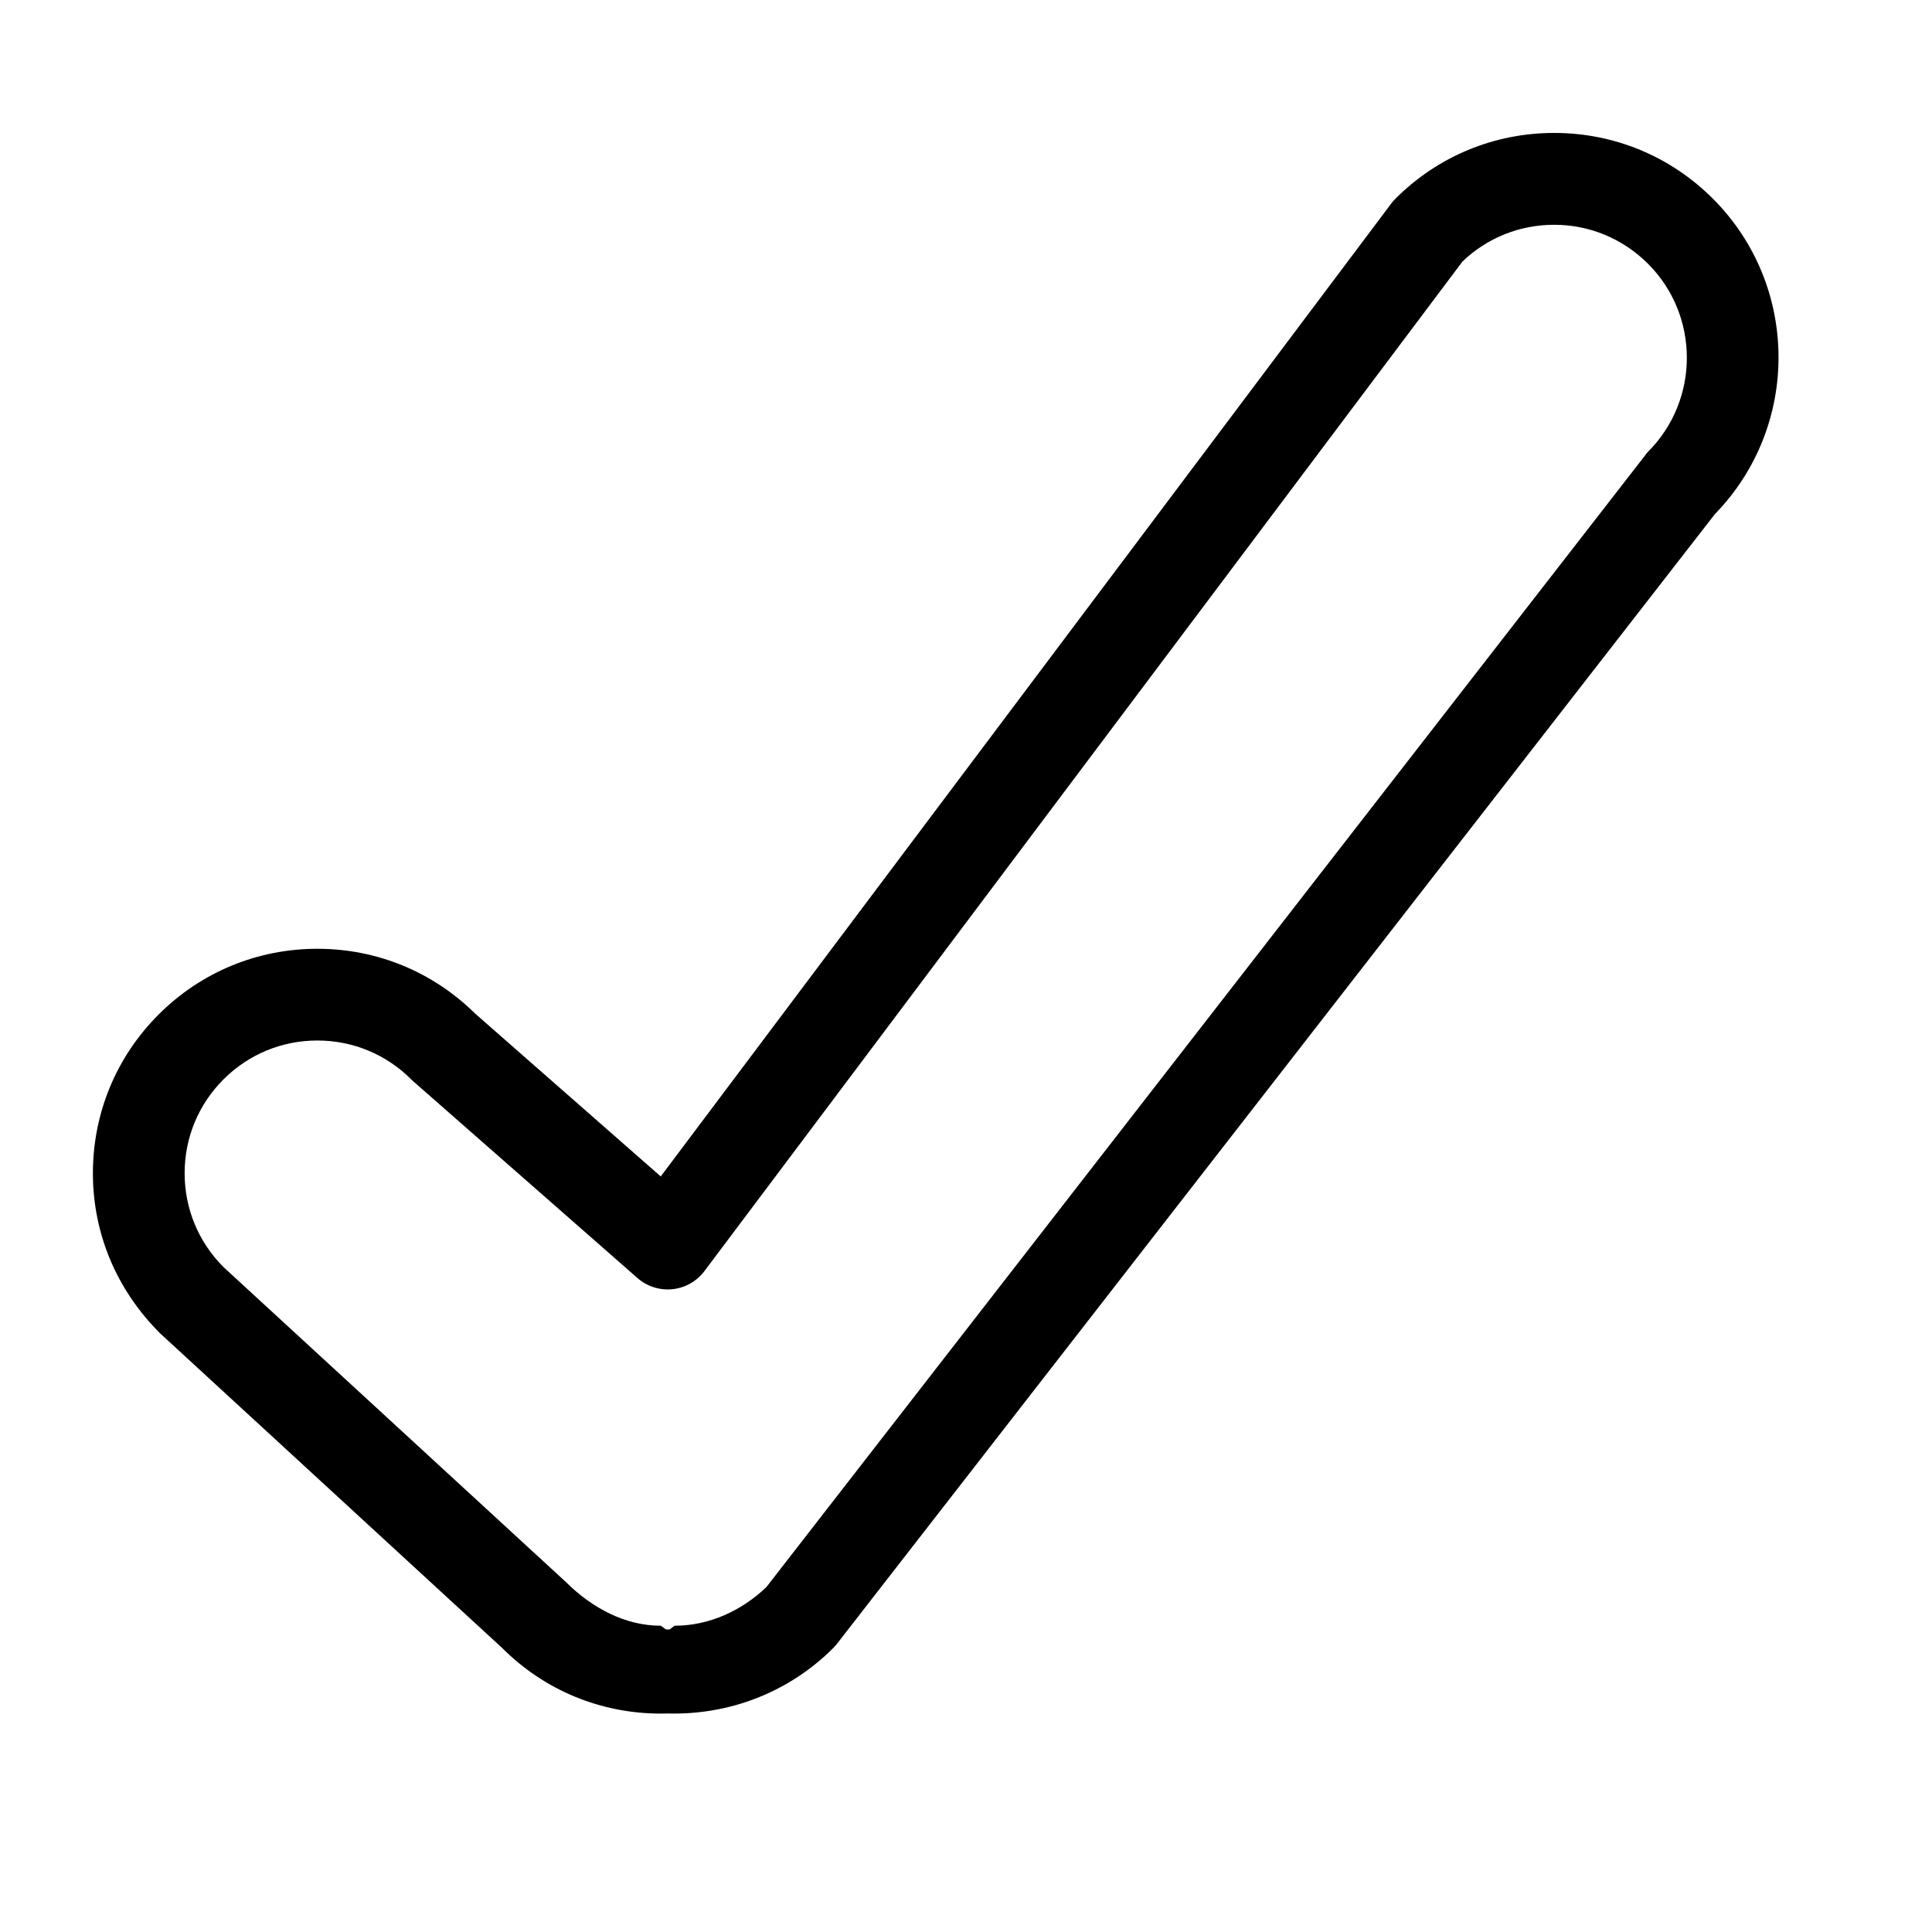
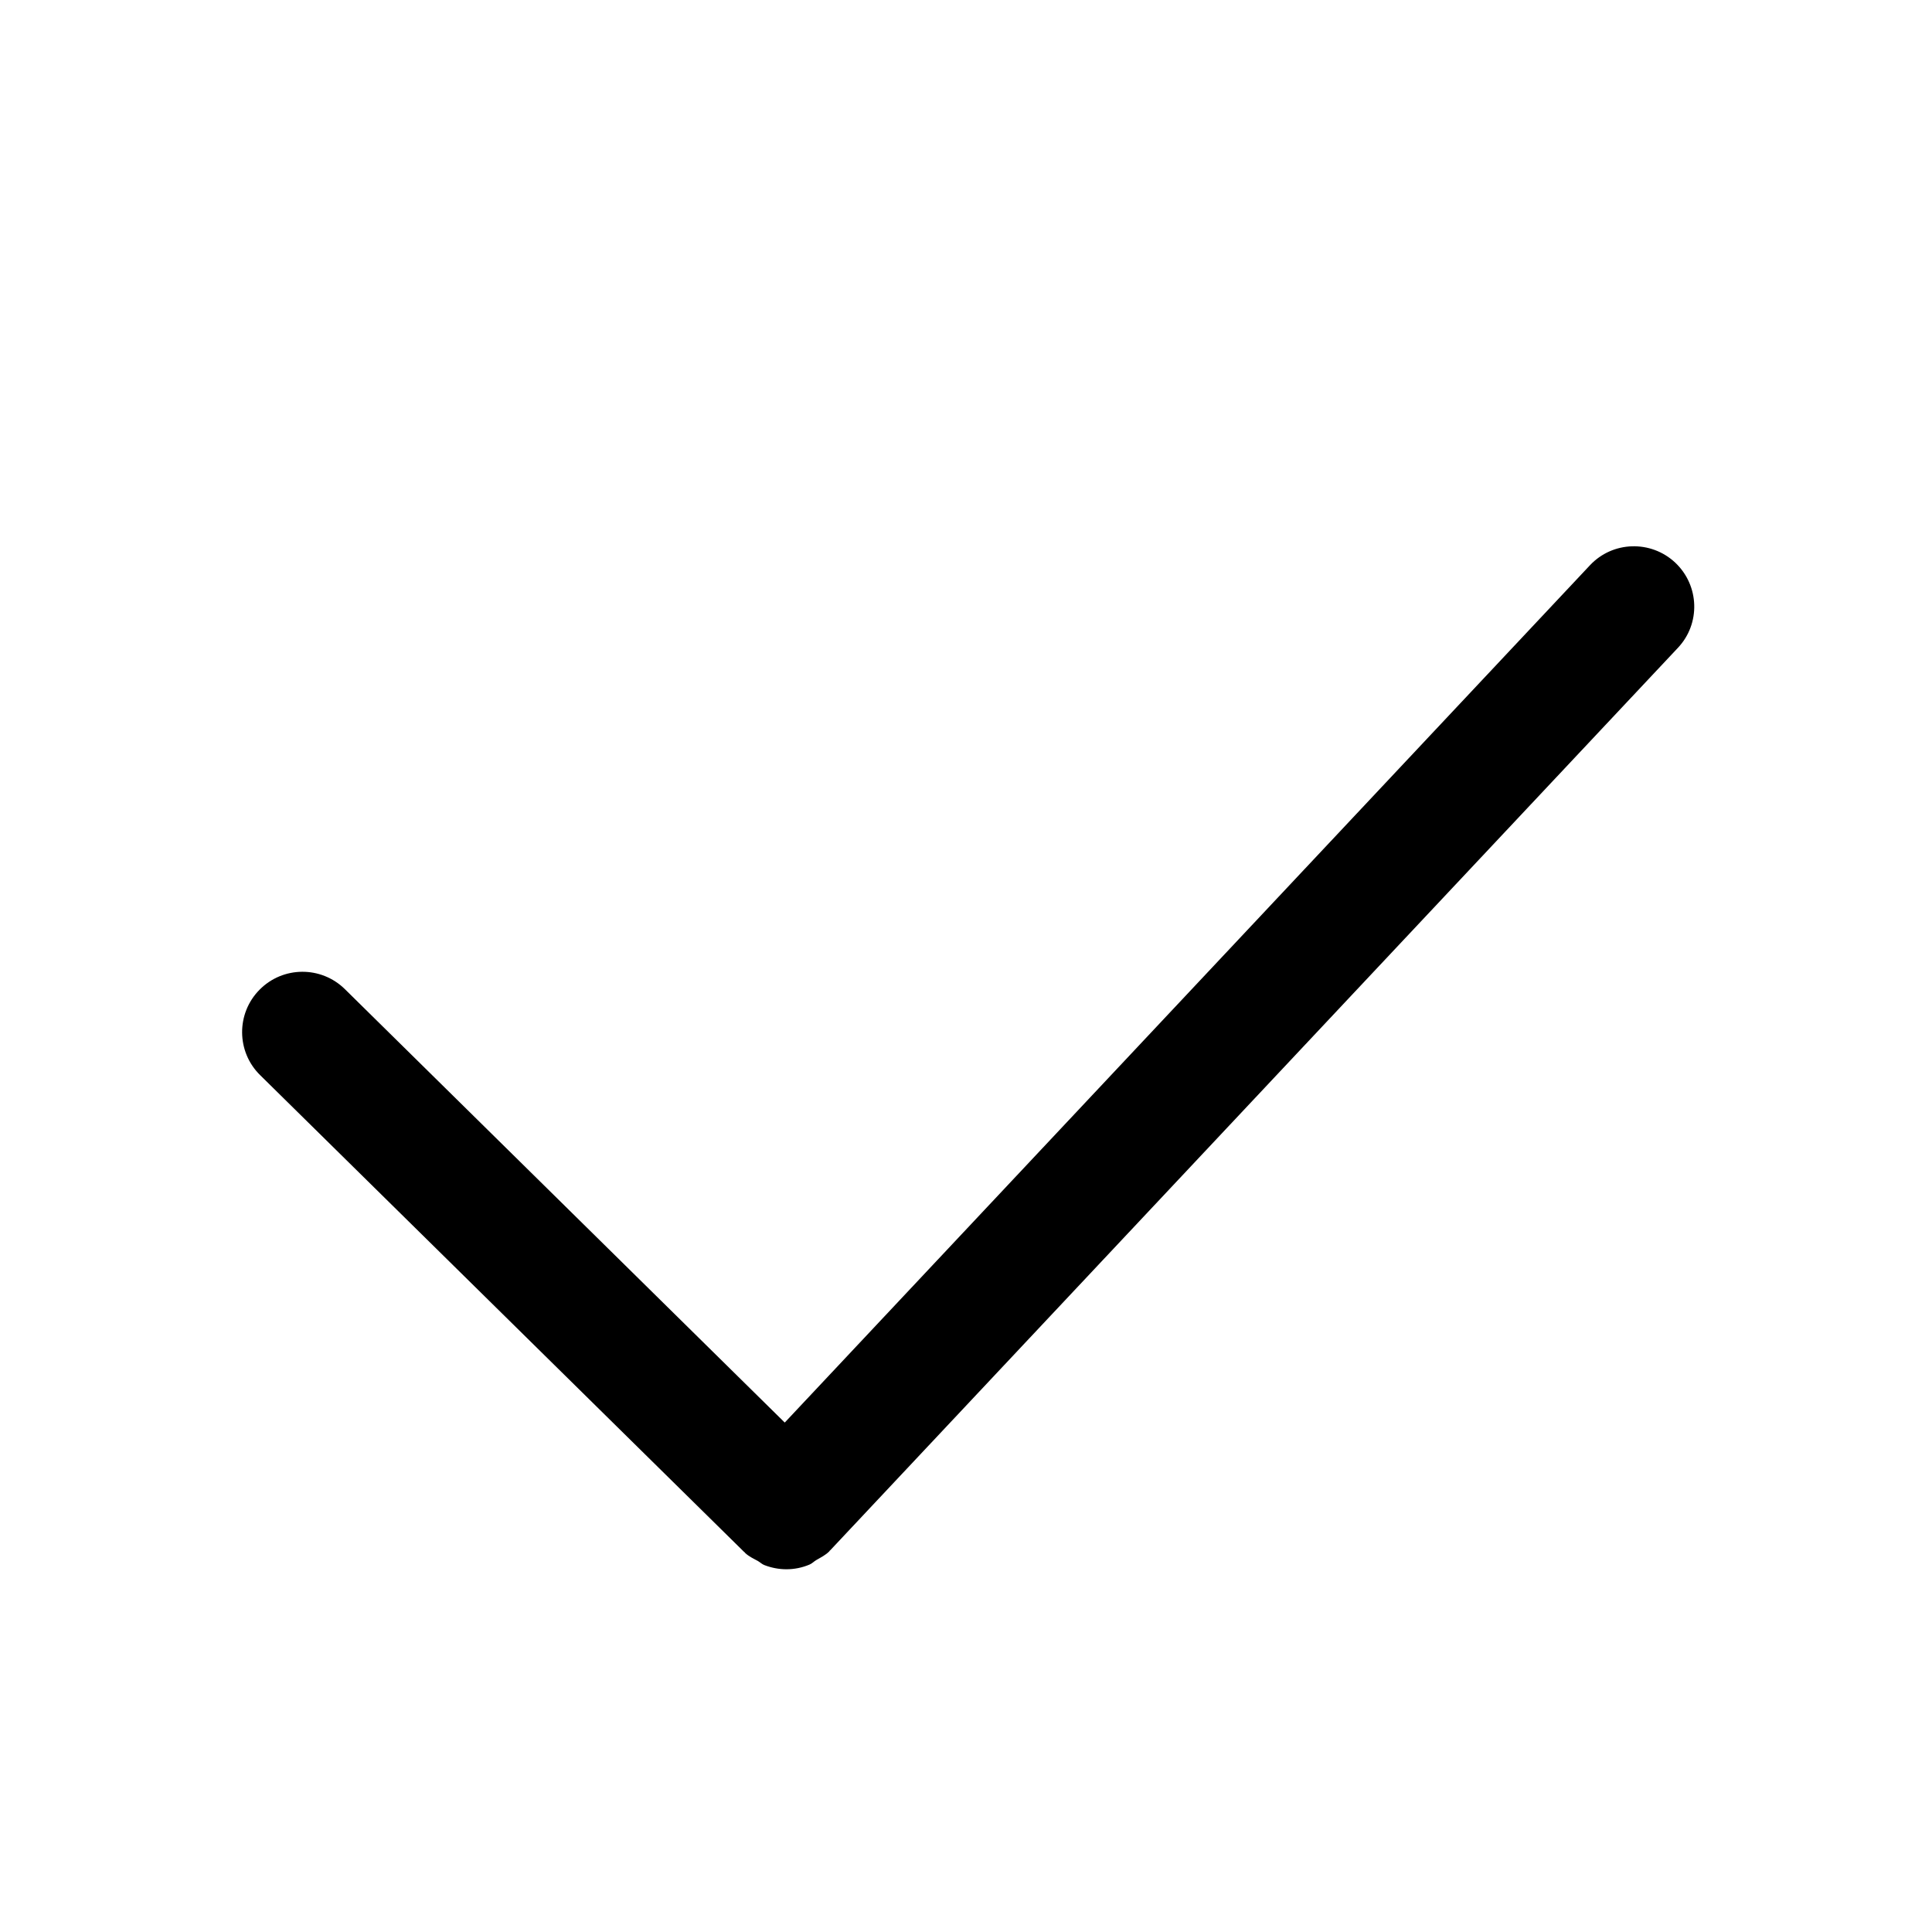
- <svg xmlns="http://www.w3.org/2000/svg" t="1489970456590" class="icon" style="" viewBox="0 0 1024 1024" version="1.1" p-id="3164" width="128" height="128">
+ <svg xmlns="http://www.w3.org/2000/svg" t="1490040528435" class="icon" style="" viewBox="0 0 1024 1024" version="1.1" p-id="3812" width="128" height="128">
  <defs>
    <style type="text/css" />
  </defs>
-   <path d="M350.255 908.241c-31.813 0-61.666-12.344-84.077-34.757L84.8 706.647c-23.194-23.171-35.563-53.048-35.563-84.825s12.369-61.654 34.839-84.113c22.471-22.471 52.348-34.839 84.125-34.839 31.491 0 61.132 12.155 83.531 34.258l98.476 86.415L737.369 107.898c0.688-0.915 1.448-1.781 2.254-2.588 22.471-22.483 52.348-34.852 84.125-34.852 31.778 0 61.654 12.369 84.125 34.852 45.998 45.998 46.377 120.614 1.129 167.098L443.639 871.217c-0.617 0.795-1.293 1.555-2.006 2.279-23.266 23.242-54.674 35.564-87.685 34.686C352.713 908.216 351.49 908.241 350.255 908.241zM168.2 551.49c-18.791 0-36.454 7.313-49.748 20.608-13.283 13.283-20.595 30.934-20.595 49.724 0 18.79 7.313 36.466 20.595 49.748L299.83 838.408c13.96 13.924 31.599 23.266 50.424 23.266l2.754 1.993c0.605 0 1.211 0 1.84 0l2.683-1.993c18.352 0 35.599-7.953 48.716-20.548l465.244-599.176c0.618-0.795 1.282-1.804 2.006-2.516 27.422-27.444 27.422-72.195 0-99.616-13.294-13.295-30.957-20.678-49.748-20.678-18.256 0-35.456 6.885-48.609 19.467L373.343 673.731c-4.072 5.412-10.209 8.879-16.939 9.568-6.694 0.688-13.449-1.437-18.541-5.912L219.101 573.177c-0.392-0.344-0.784-0.7-1.151-1.08C204.655 558.803 186.991 551.49 168.2 551.49z" p-id="3165" />
+   <path d="M887.905 298.209c-12.864-12.064-33.152-11.487-45.215 1.409L415.935 753.984 182.816 524.287c-12.607-12.416-32.864-12.287-45.281 0.32-12.416 12.576-12.256 32.864 0.353 45.248l256.48 252.671c0.096 0.096 0.224 0.127 0.32 0.224s0.127 0.224 0.224 0.32c2.016 1.92 4.448 3.009 6.784 4.288 1.153 0.673 2.143 1.663 3.36 2.143 3.776 1.472 7.775 2.24 11.744 2.24 4.192 0 8.384-0.833 12.287-2.496 1.313-0.544 2.336-1.663 3.552-2.369 2.4-1.409 4.896-2.592 6.944-4.672 0.096-0.096 0.127-0.256 0.224-0.353 0.064-0.096 0.193-0.127 0.287-0.224L889.277 343.421C901.439 330.591 900.768 310.336 887.905 298.209z" p-id="3813" />
</svg>
